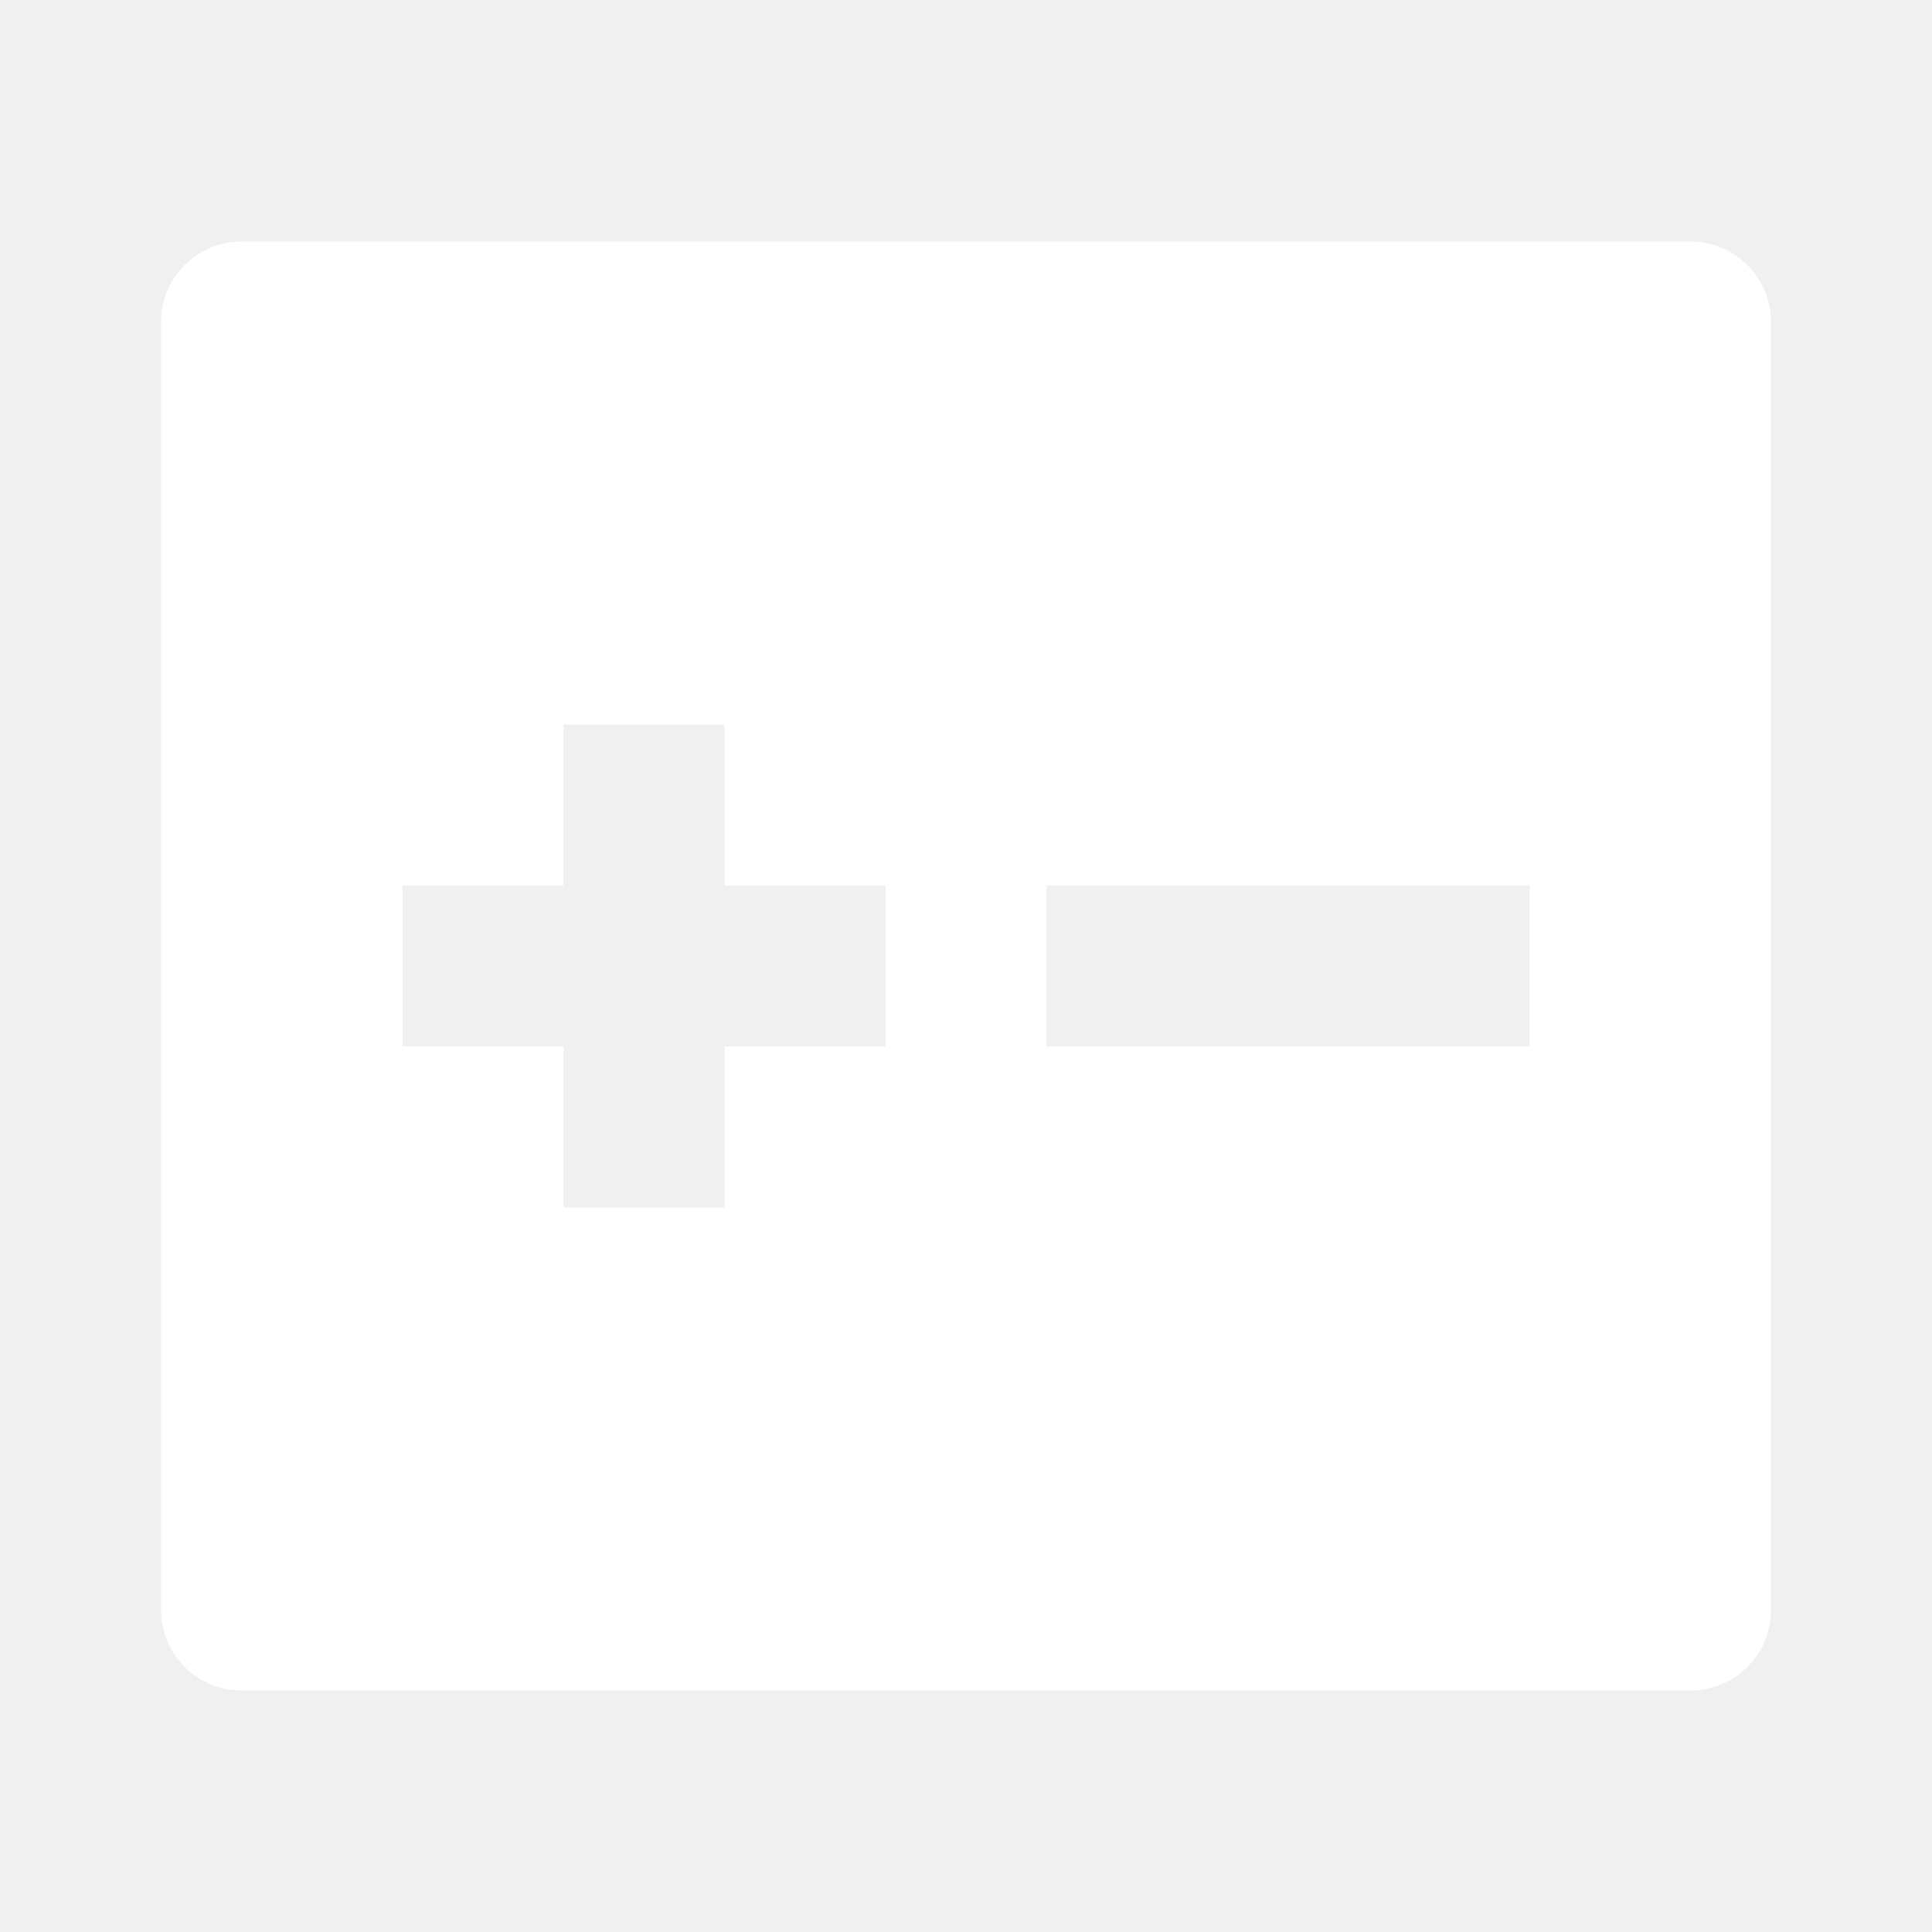
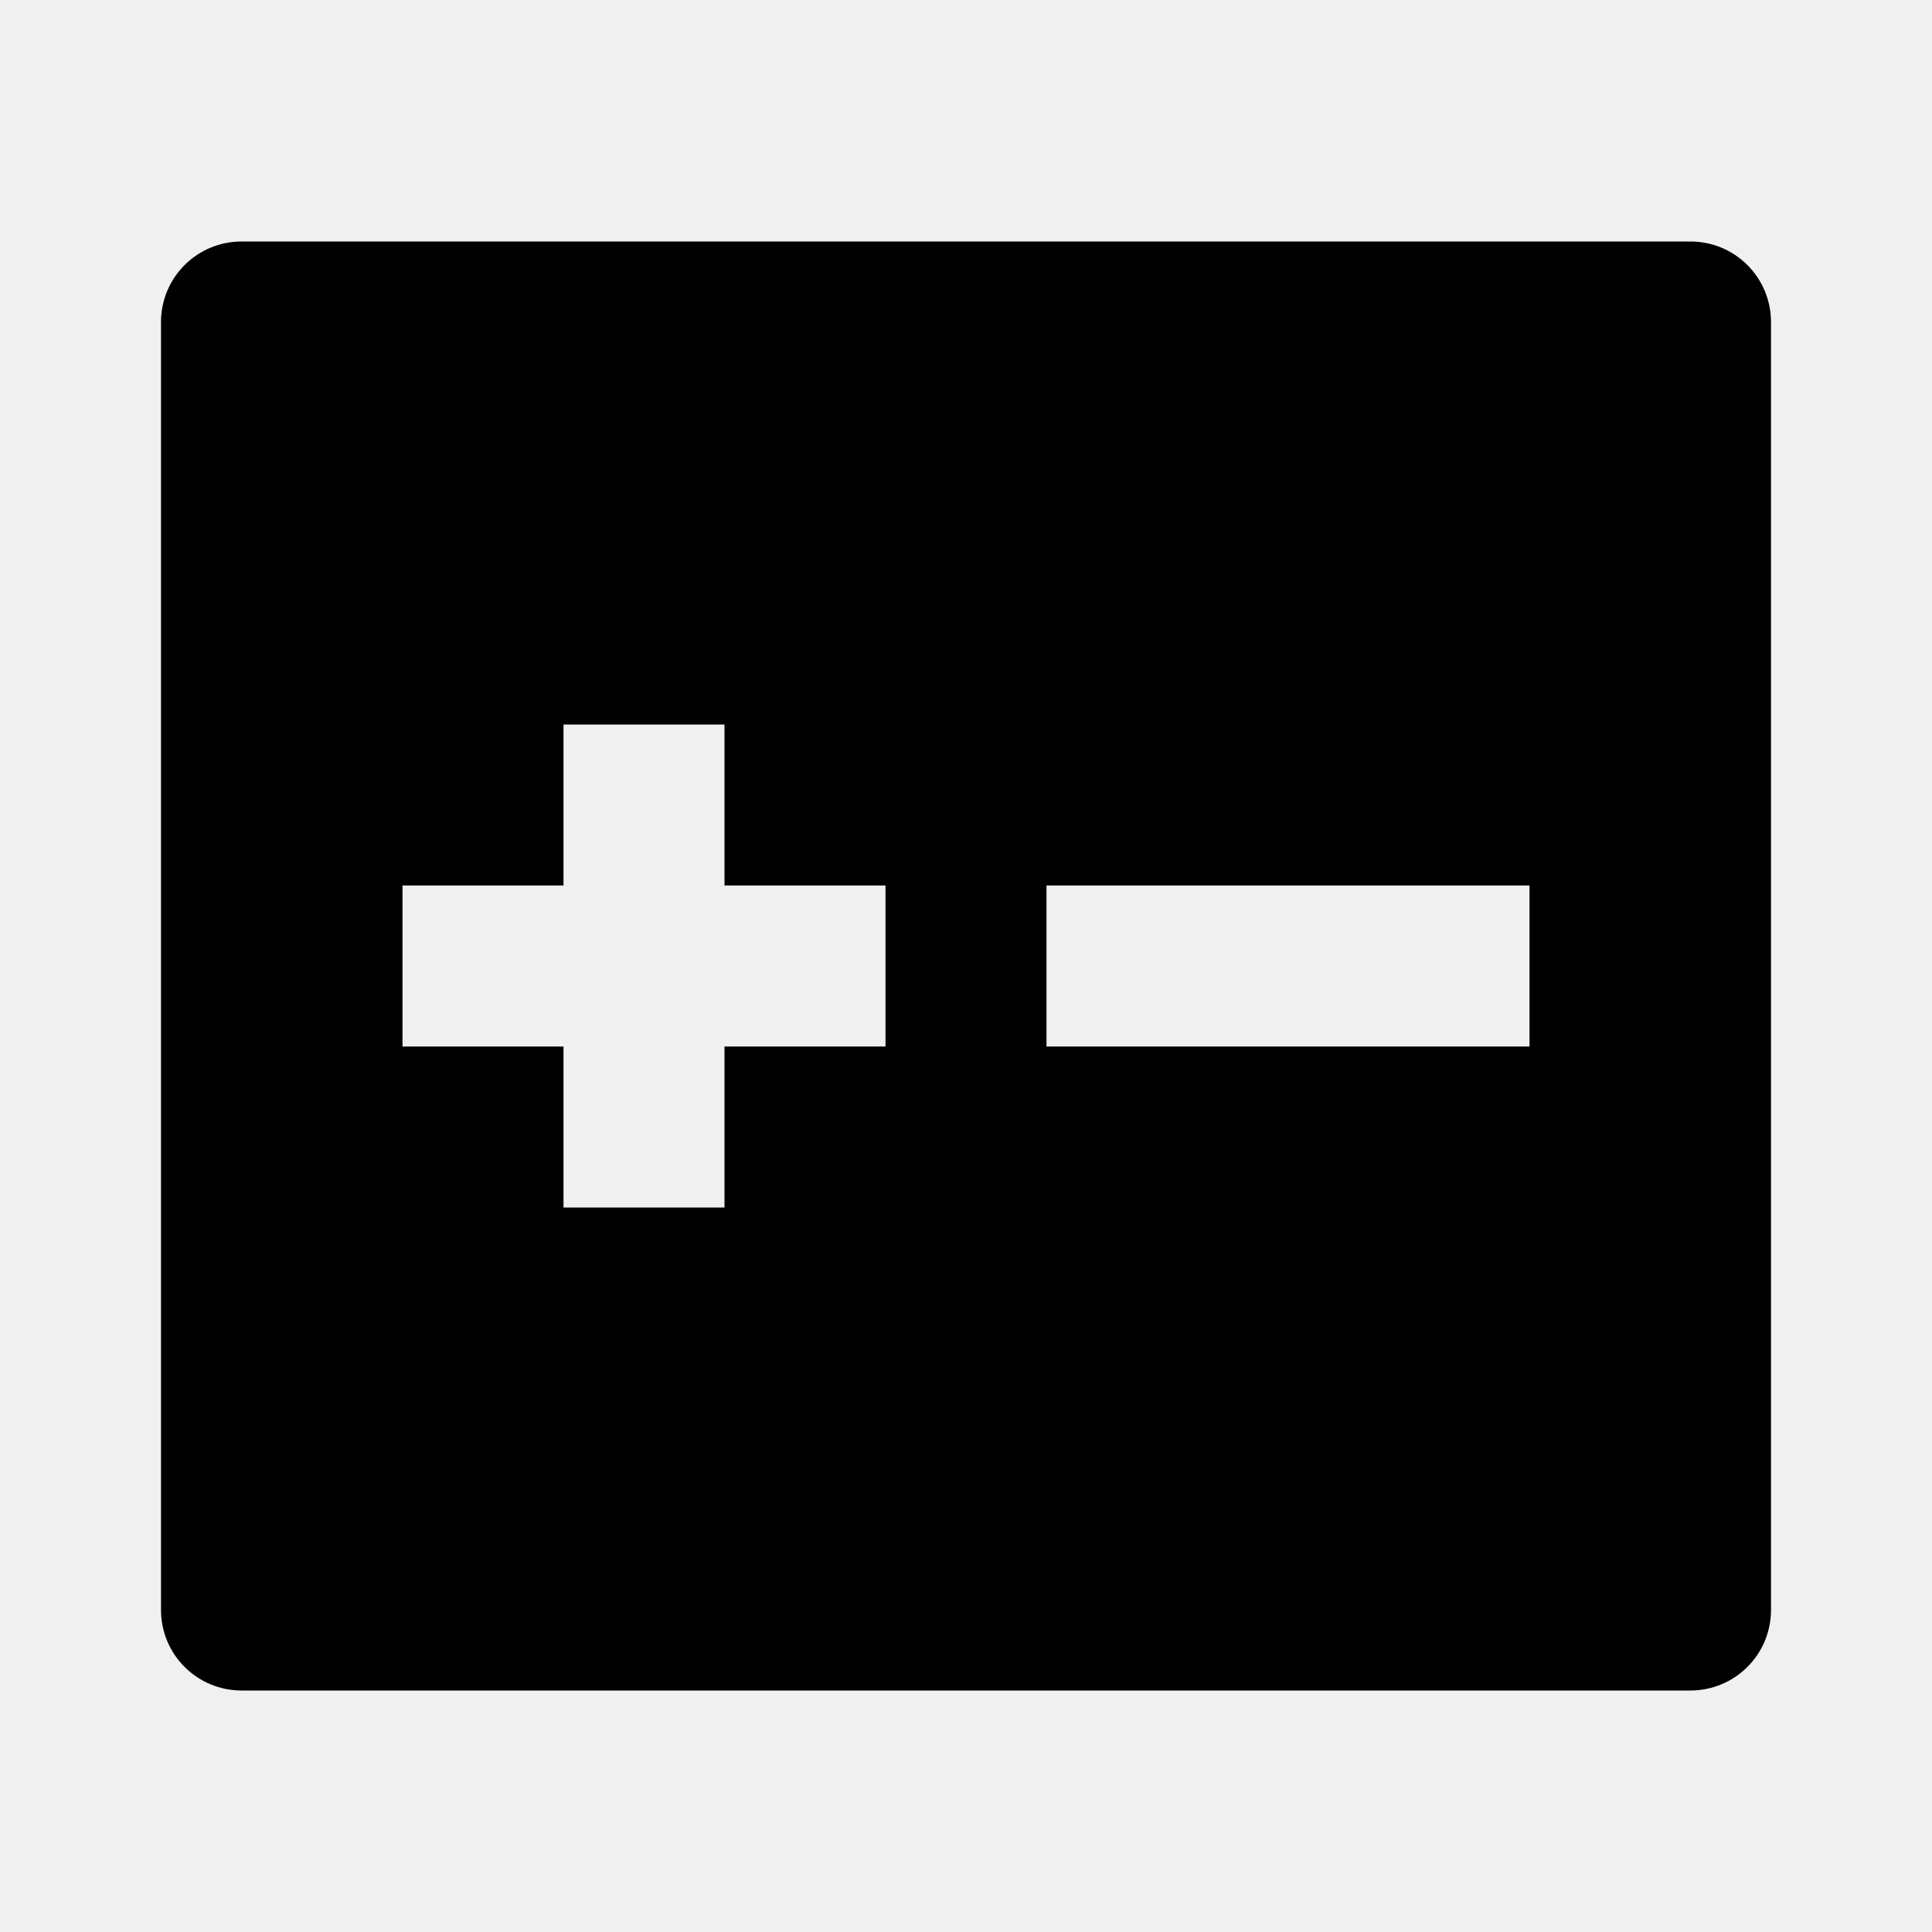
<svg xmlns="http://www.w3.org/2000/svg" width="24" height="24" viewBox="0 0 24 24" fill="none">
-   <path d="M3 3H21C21.265 3 21.52 3.105 21.707 3.293C21.895 3.48 22 3.735 22 4V20C22 20.265 21.895 20.52 21.707 20.707C21.52 20.895 21.265 21 21 21H3C2.735 21 2.48 20.895 2.293 20.707C2.105 20.52 2 20.265 2 20V4C2 3.735 2.105 3.48 2.293 3.293C2.48 3.105 2.735 3 3 3ZM9 11V9H7V11H5V13H7V15H9V13H11V11H9ZM13 11V13H19V11H13Z" fill="white" />
+   <path d="M3 3H21C21.265 3 21.52 3.105 21.707 3.293C21.895 3.48 22 3.735 22 4V20C22 20.265 21.895 20.52 21.707 20.707C21.52 20.895 21.265 21 21 21H3C2.735 21 2.48 20.895 2.293 20.707C2.105 20.52 2 20.265 2 20V4C2 3.735 2.105 3.48 2.293 3.293C2.48 3.105 2.735 3 3 3ZM9 11V9H7V11H5V13H7V15H9V13H11V11H9ZM13 11V13H19V11H13Z" fill="currentColor" />
</svg>
